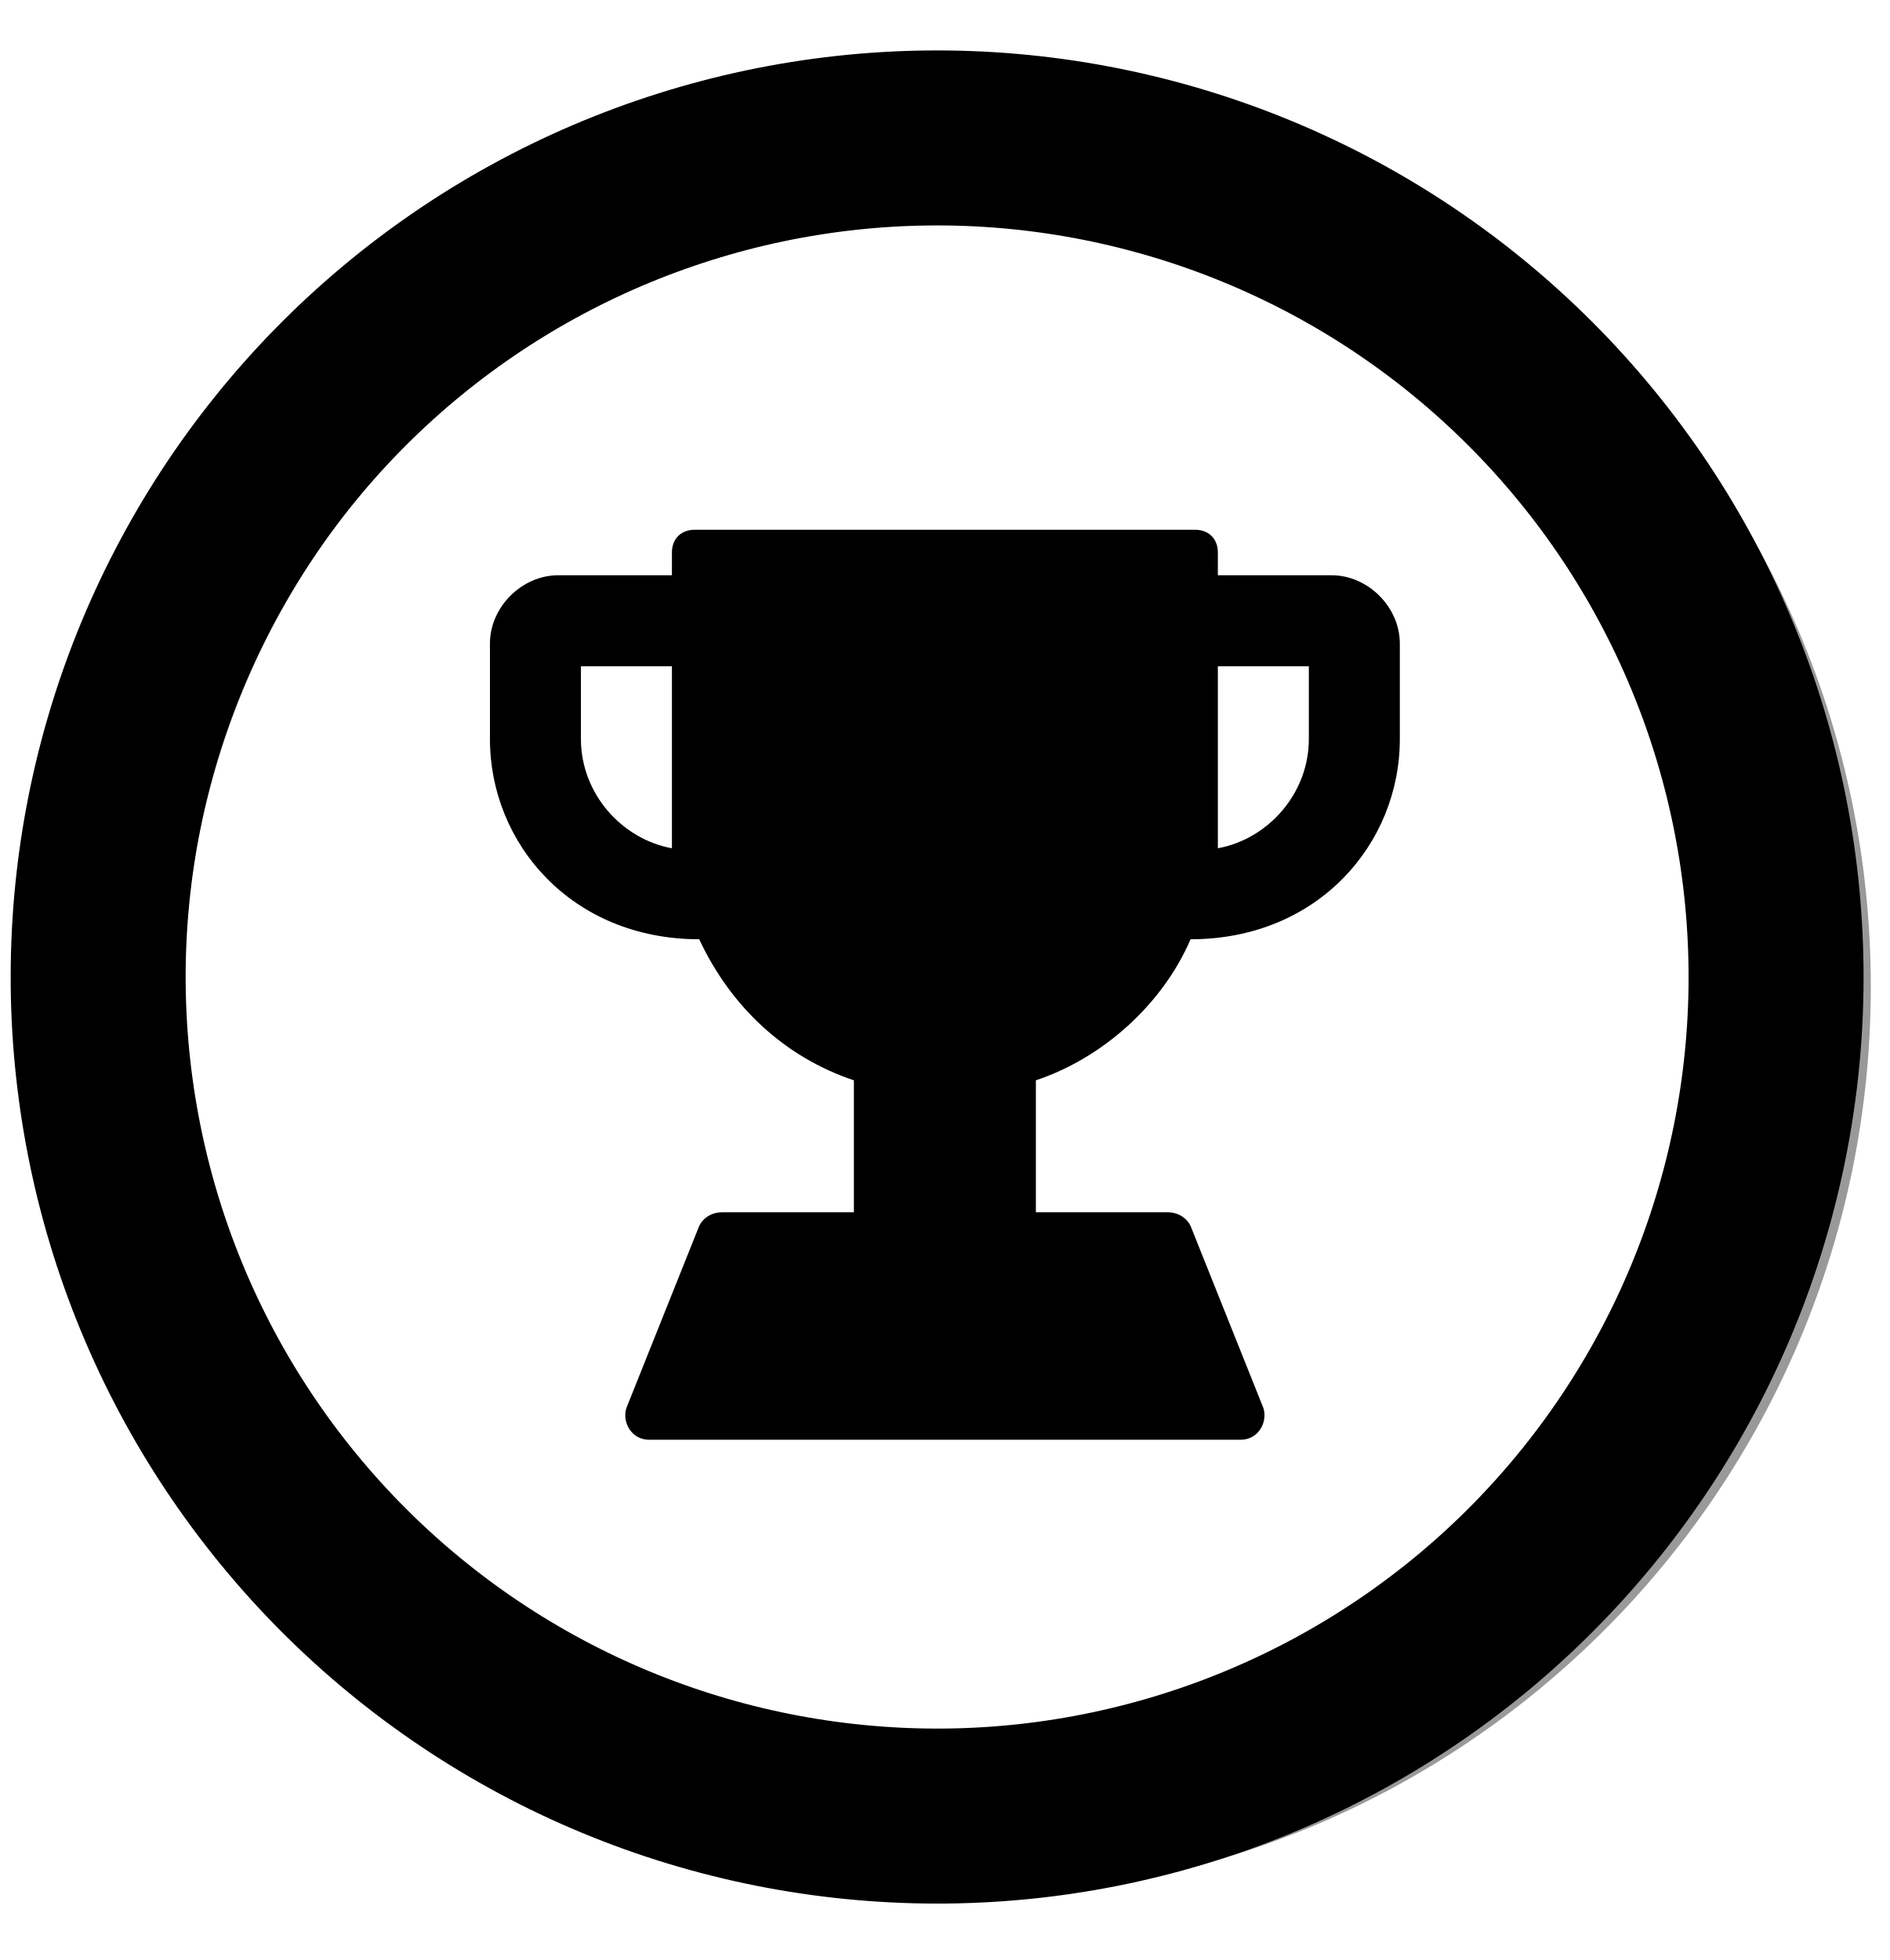
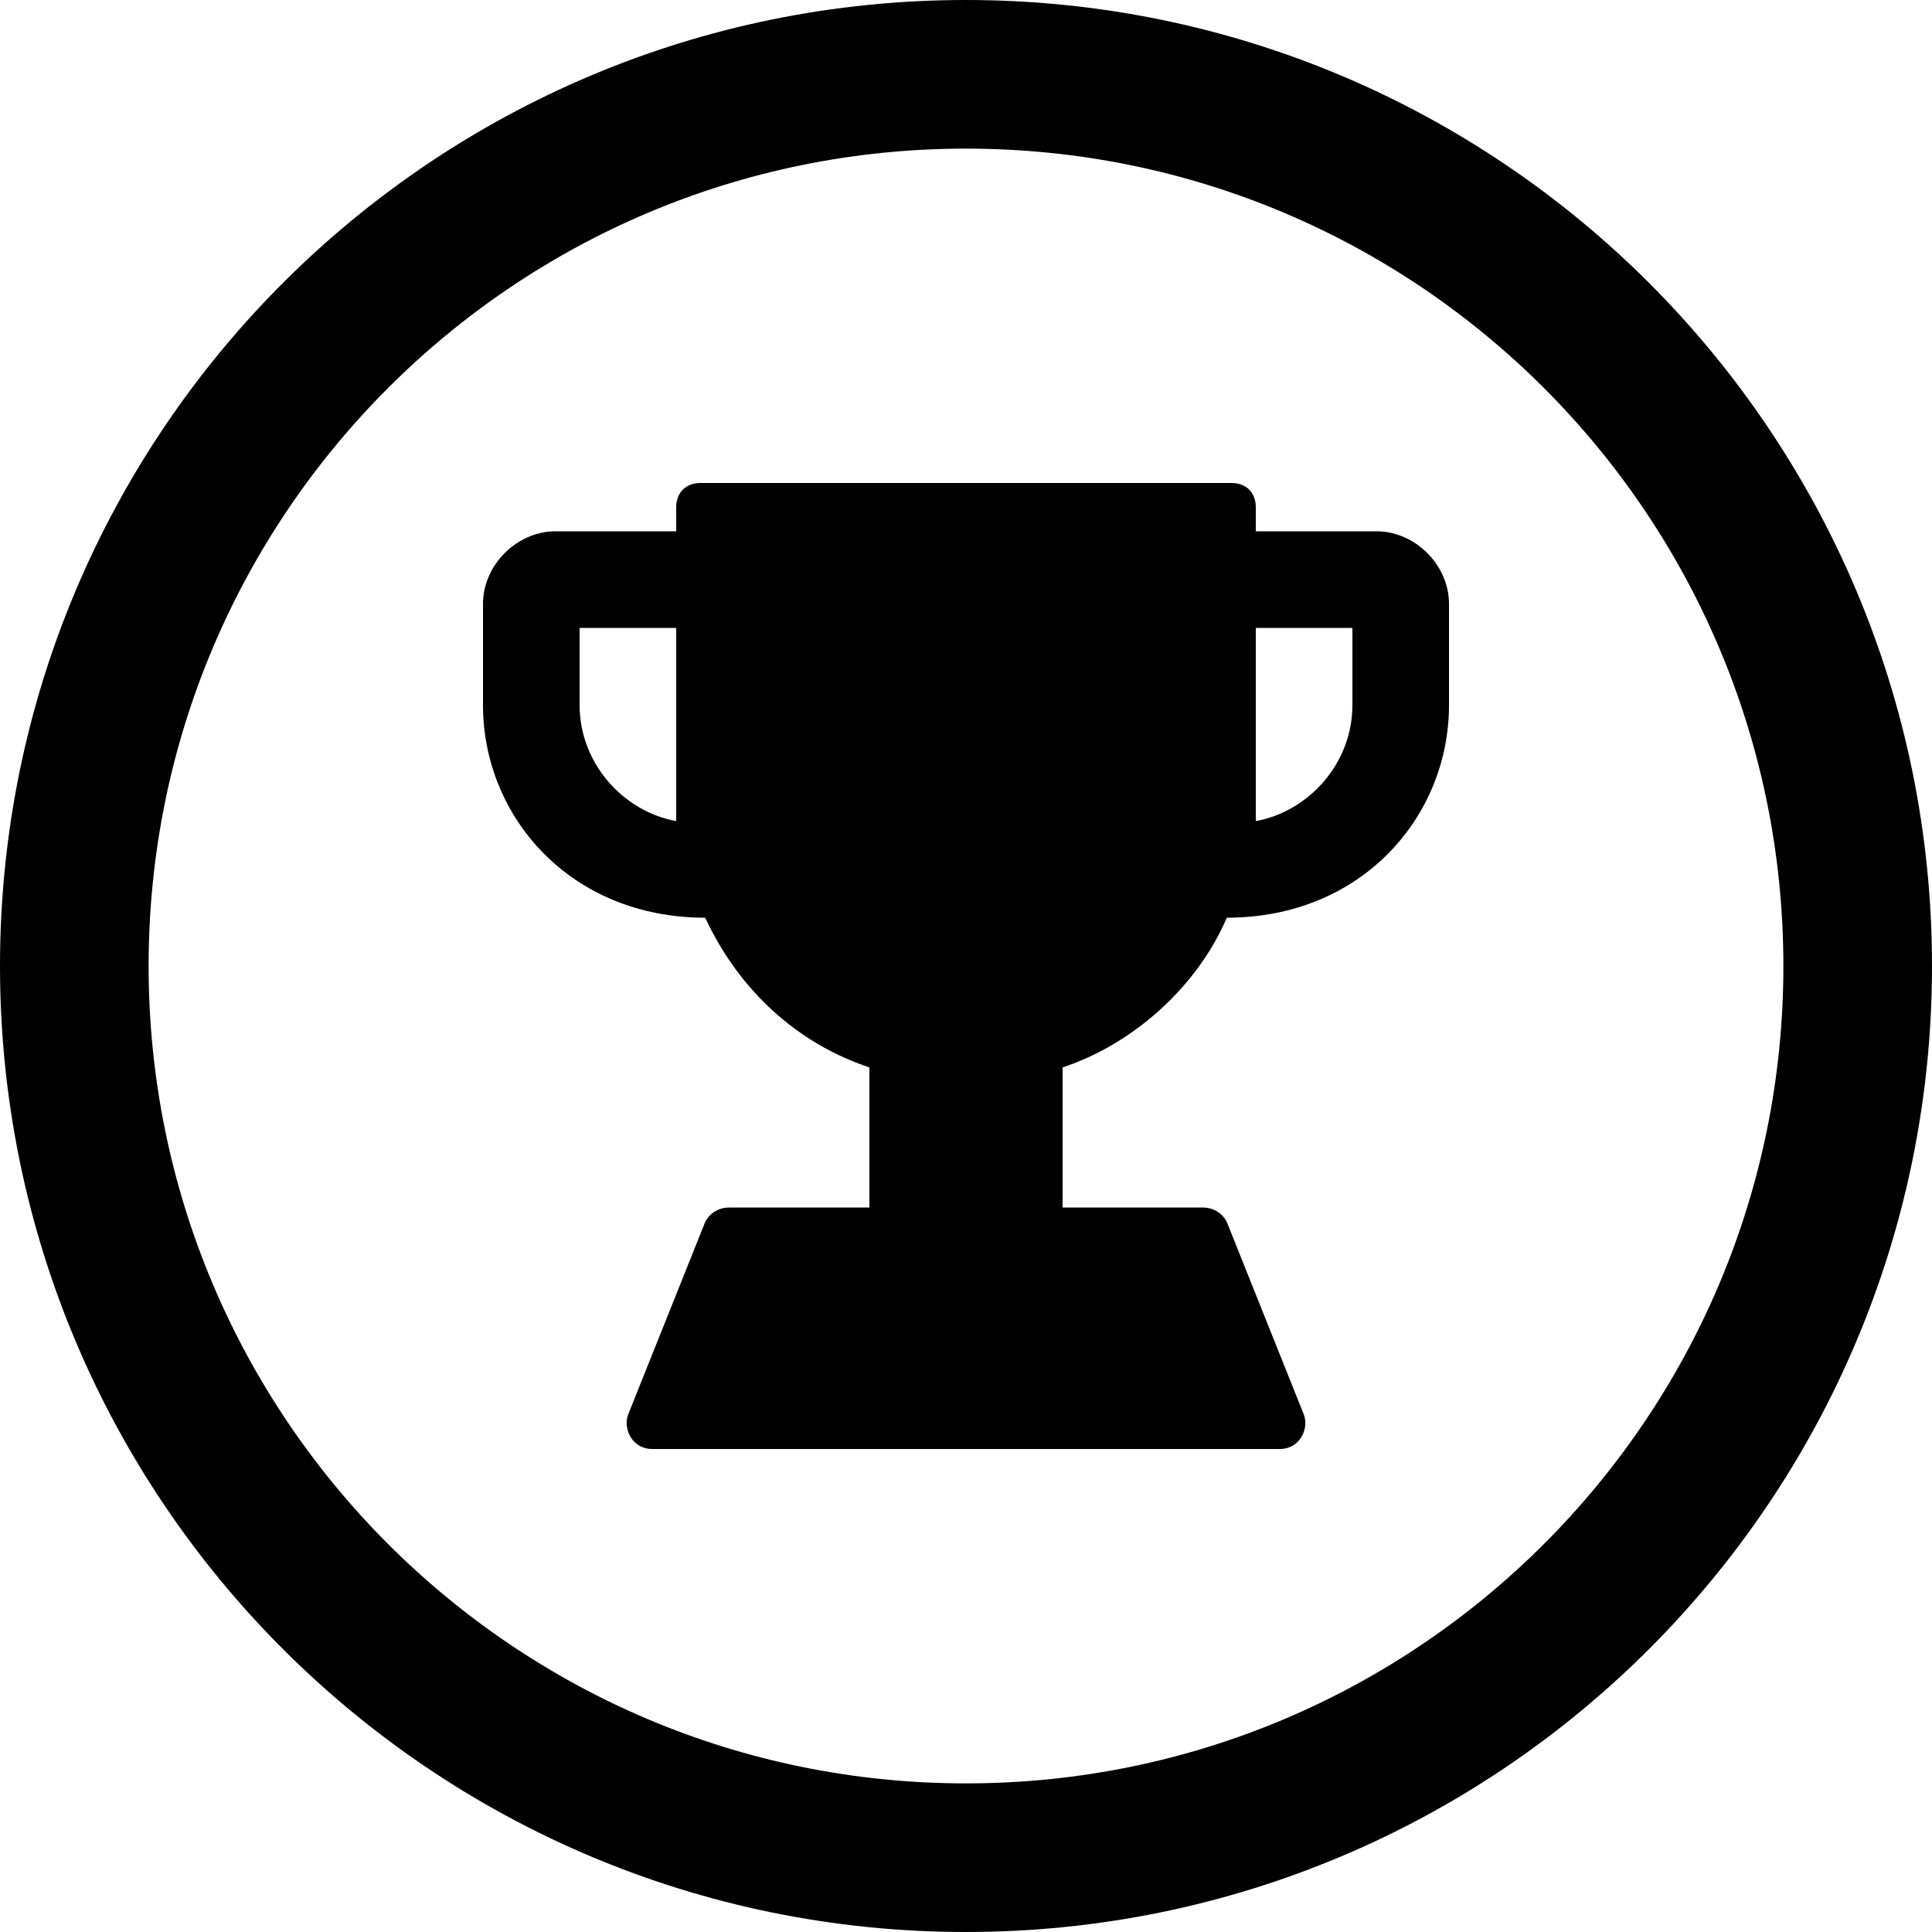
- <svg xmlns="http://www.w3.org/2000/svg" width="27" height="28" viewBox="0 0 27 28" fill="none">
-   <circle opacity="0.4" cx="13.729" cy="14.096" r="12.047" stroke="currentColor" stroke-width="1.906" />
-   <path d="M14.434 2.016C16.002 2.154 17.527 2.598 18.924 3.325C20.32 4.052 21.559 5.047 22.571 6.253C23.583 7.458 24.347 8.852 24.821 10.353C25.294 11.854 25.467 13.434 25.33 15.002C25.193 16.57 24.748 18.096 24.021 19.492C23.294 20.888 22.3 22.128 21.094 23.14C19.888 24.151 18.495 24.916 16.993 25.389C15.492 25.863 13.912 26.036 12.344 25.898C10.776 25.761 9.25 25.317 7.854 24.59C6.458 23.863 5.218 22.868 4.207 21.662C3.195 20.456 2.43 19.063 1.957 17.562C1.484 16.061 1.311 14.481 1.448 12.913C1.585 11.345 2.03 9.819 2.757 8.423C3.484 7.026 4.478 5.787 5.684 4.775C6.89 3.763 8.283 2.999 9.785 2.526C11.286 2.052 12.866 1.879 14.434 2.016L14.434 2.016Z" stroke="currentColor" stroke-width="2.5" stroke-linecap="round" />
-   <path d="M19.025 8.218H17.4V7.893C17.4 7.698 17.27 7.568 17.075 7.568H9.925C9.73 7.568 9.6 7.698 9.6 7.893V8.218H7.975C7.455 8.218 7 8.673 7 9.193V10.558C7 12.053 8.17 13.418 9.99 13.418C10.445 14.393 11.225 15.108 12.2 15.433V17.318H10.315C10.185 17.318 10.055 17.383 9.99 17.513L8.95 20.113C8.885 20.308 9.015 20.568 9.275 20.568H17.725C17.985 20.568 18.115 20.308 18.05 20.113L17.01 17.513C16.945 17.383 16.815 17.318 16.685 17.318H14.8V15.433C15.775 15.108 16.62 14.328 17.01 13.418C18.83 13.418 20 12.053 20 10.558V9.193C20 8.673 19.545 8.218 19.025 8.218ZM8.3 10.558V9.518H9.6V12.118C8.885 11.988 8.3 11.338 8.3 10.558ZM18.7 10.558C18.7 11.338 18.115 11.988 17.4 12.118V9.518H18.7V10.558Z" fill="currentColor" />
+ <svg xmlns="http://www.w3.org/2000/svg" width="26" height="26" viewBox="0 0 26 26" fill="none">
+   <path d="M18.525 7.15H16.9V6.825C16.9 6.63 16.77 6.5 16.575 6.5H9.425C9.23 6.5 9.1 6.63 9.1 6.825V7.15H7.475C6.955 7.15 6.5 7.605 6.5 8.125V9.49C6.5 10.985 7.67 12.35 9.49 12.35C9.945 13.325 10.725 14.04 11.7 14.365V16.25H9.815C9.685 16.25 9.555 16.315 9.49 16.445L8.45 19.045C8.385 19.24 8.515 19.5 8.775 19.5H17.225C17.485 19.5 17.615 19.24 17.55 19.045L16.51 16.445C16.445 16.315 16.315 16.25 16.185 16.25H14.3V14.365C15.275 14.04 16.12 13.26 16.51 12.35C18.33 12.35 19.5 10.985 19.5 9.49V8.125C19.5 7.605 19.045 7.15 18.525 7.15ZM7.8 9.49V8.45H9.1V11.05C8.385 10.92 7.8 10.27 7.8 9.49ZM18.2 9.49C18.2 10.27 17.615 10.92 16.9 11.05V8.45H18.2V9.49Z" fill="currentColor" />
+   <circle cx="13" cy="13" r="12" stroke="currentColor" stroke-width="2" />
</svg>
